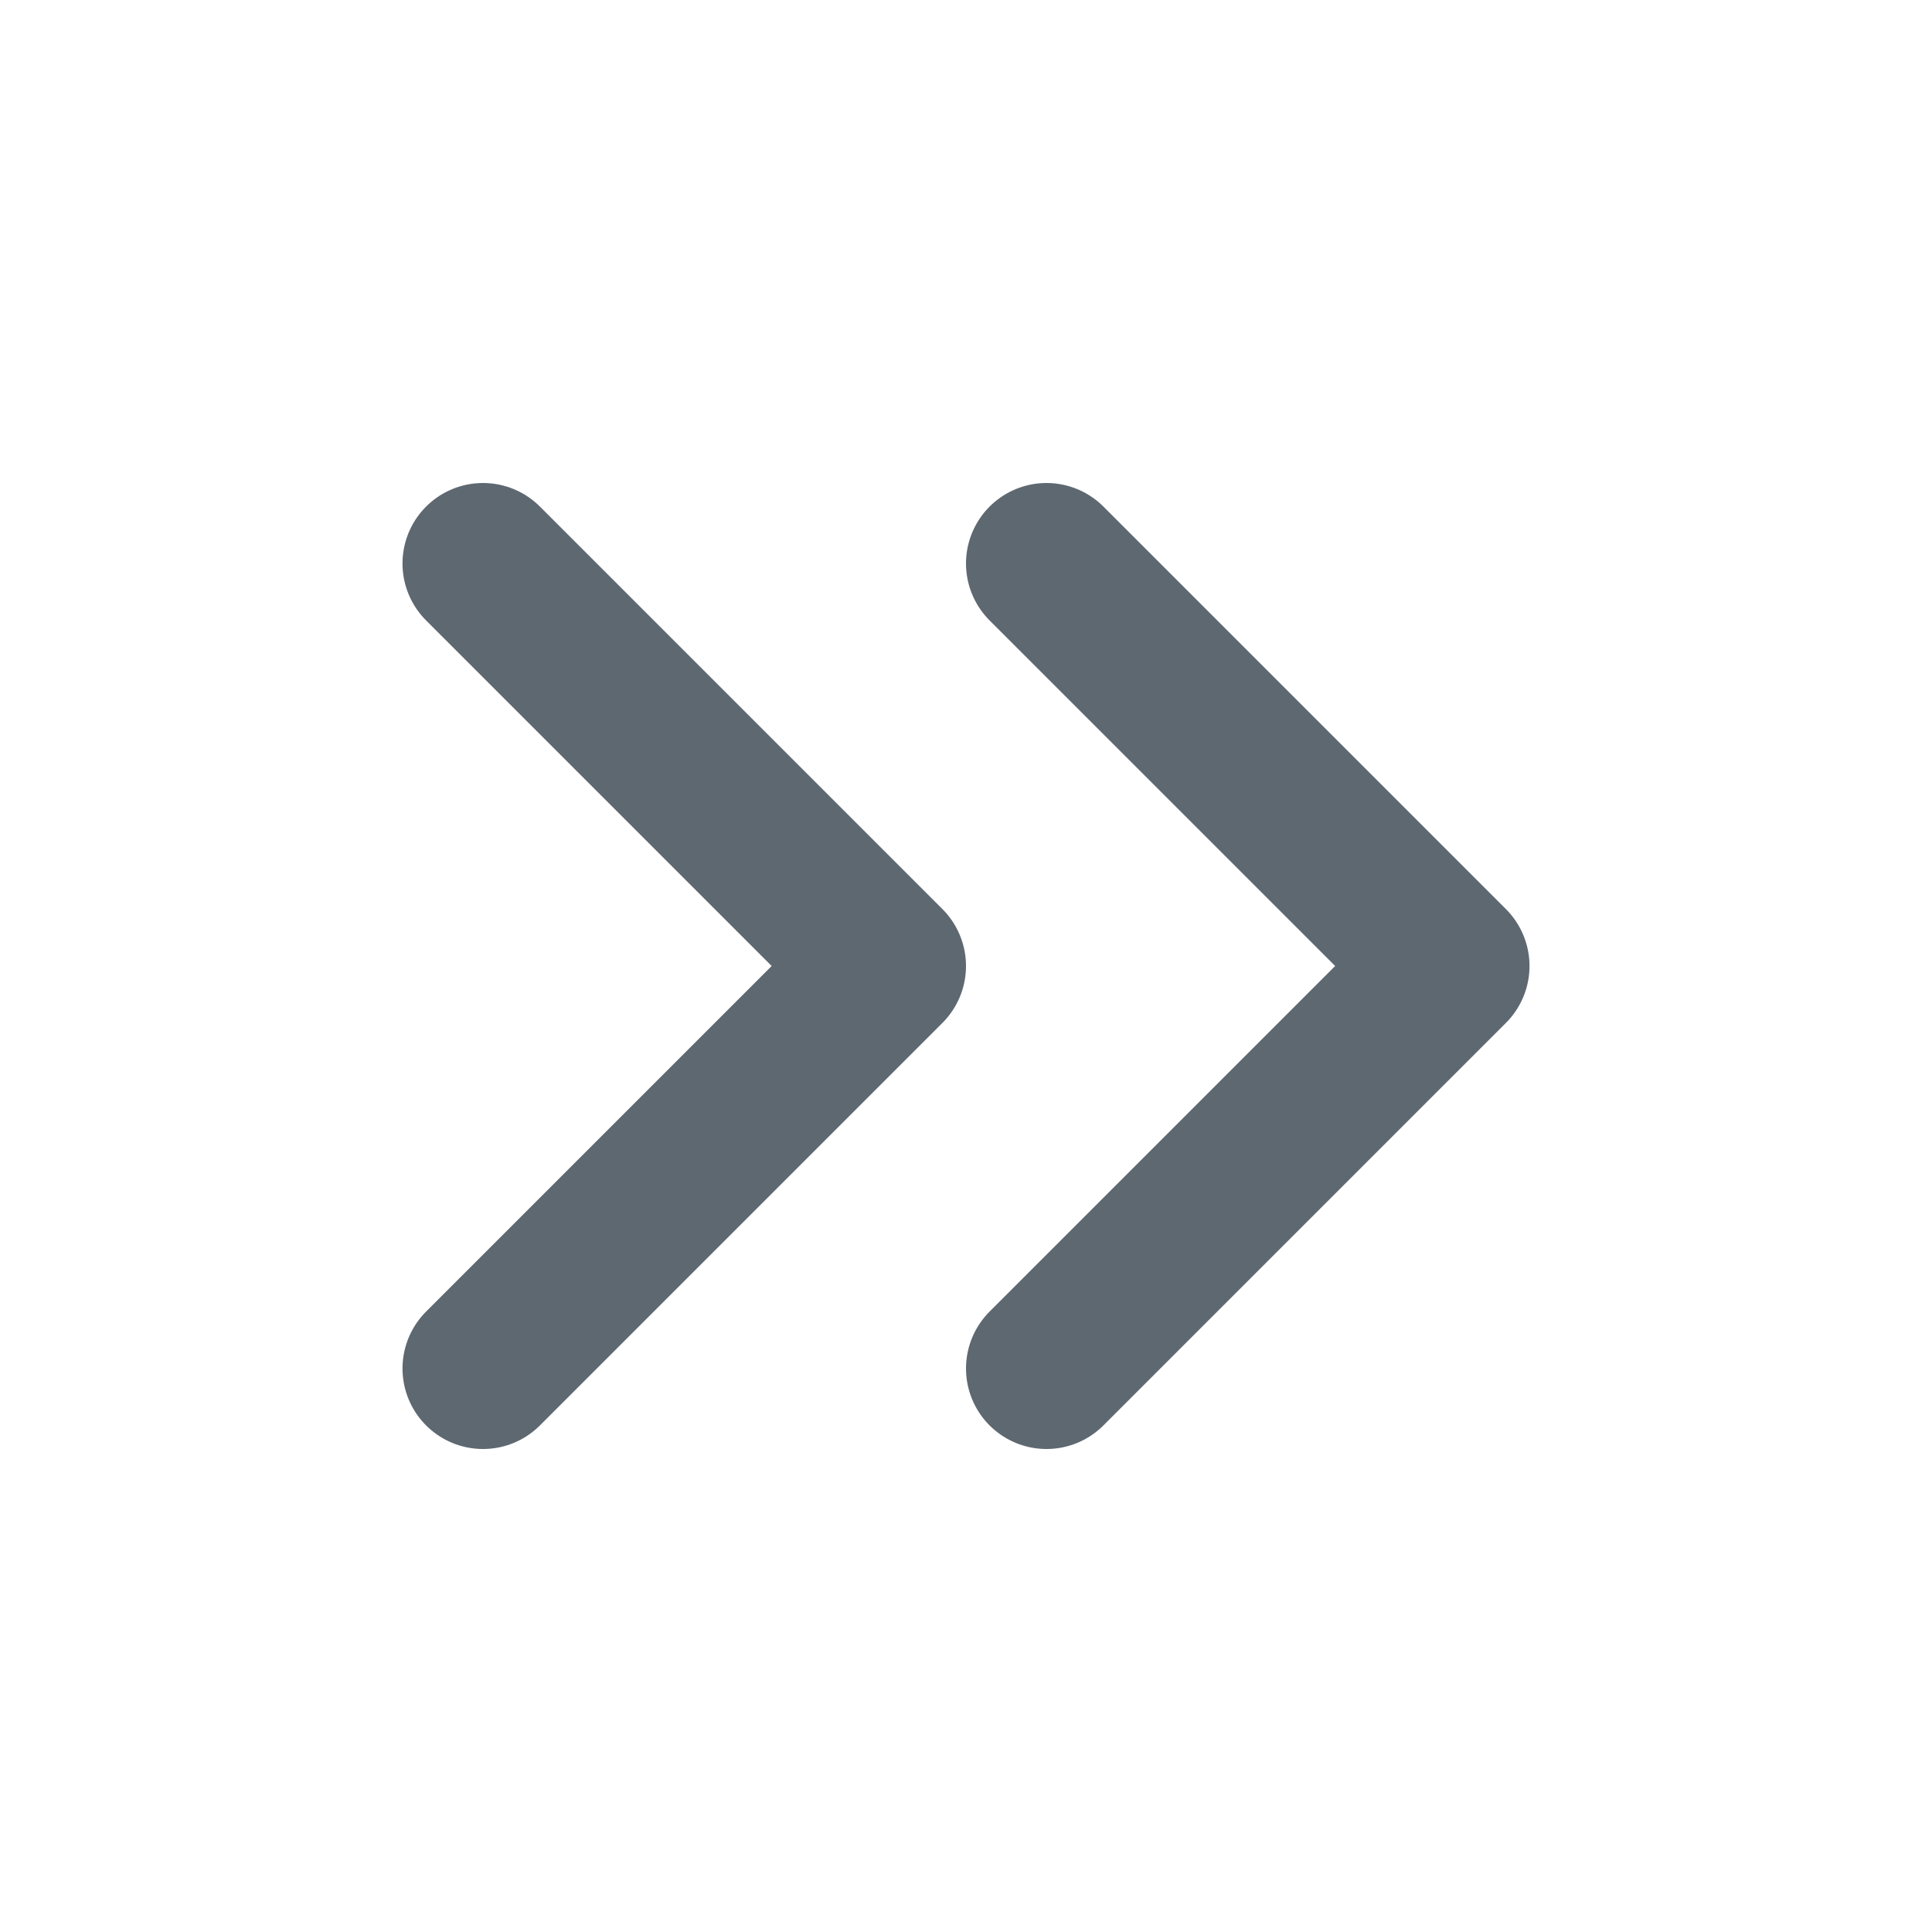
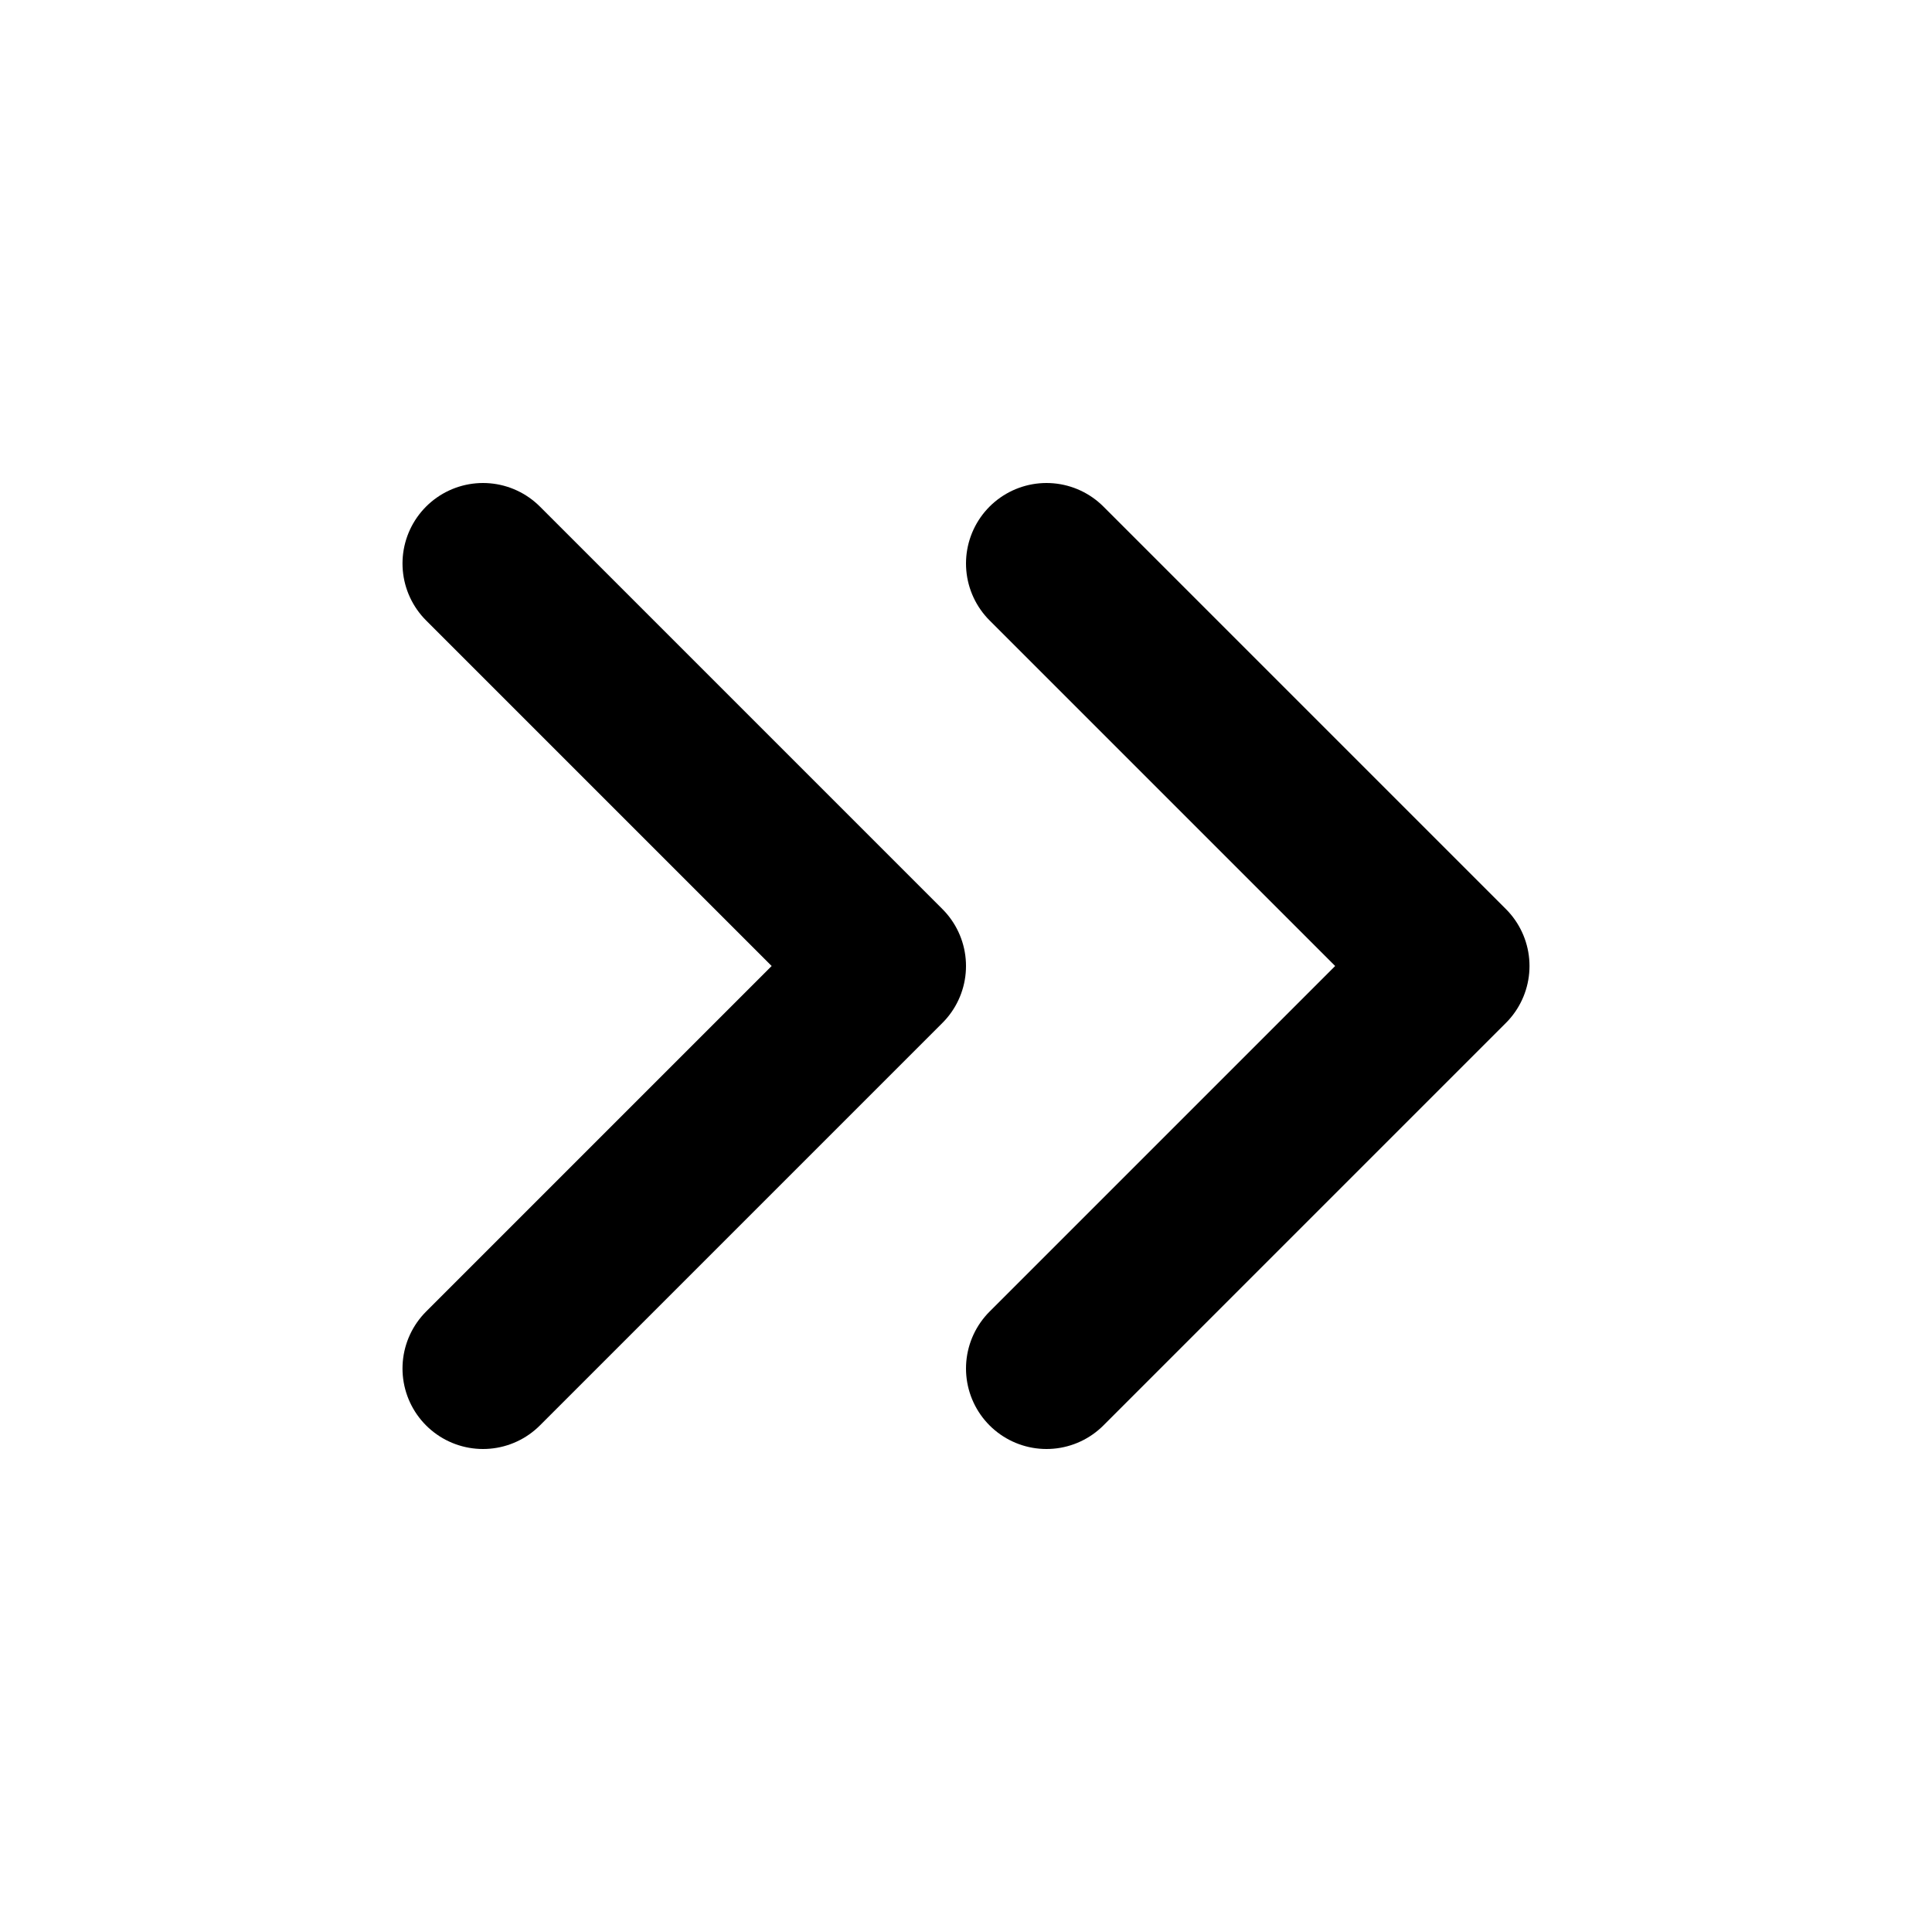
- <svg xmlns="http://www.w3.org/2000/svg" width="24" height="24" viewBox="0 0 24 24" fill="none" stroke="#5e6871" stroke-width="2" stroke-linecap="round" stroke-linejoin="round" class="feather feather-chevrons-right">
+ <svg xmlns="http://www.w3.org/2000/svg" width="24" height="24" viewBox="0 0 24 24" fill="none" stroke="#000000" stroke-width="2" stroke-linecap="round" stroke-linejoin="round" class="feather feather-chevrons-right">
  <polyline points="13 17 18 12 13 7" />
  <polyline points="6 17 11 12 6 7" />
</svg>
